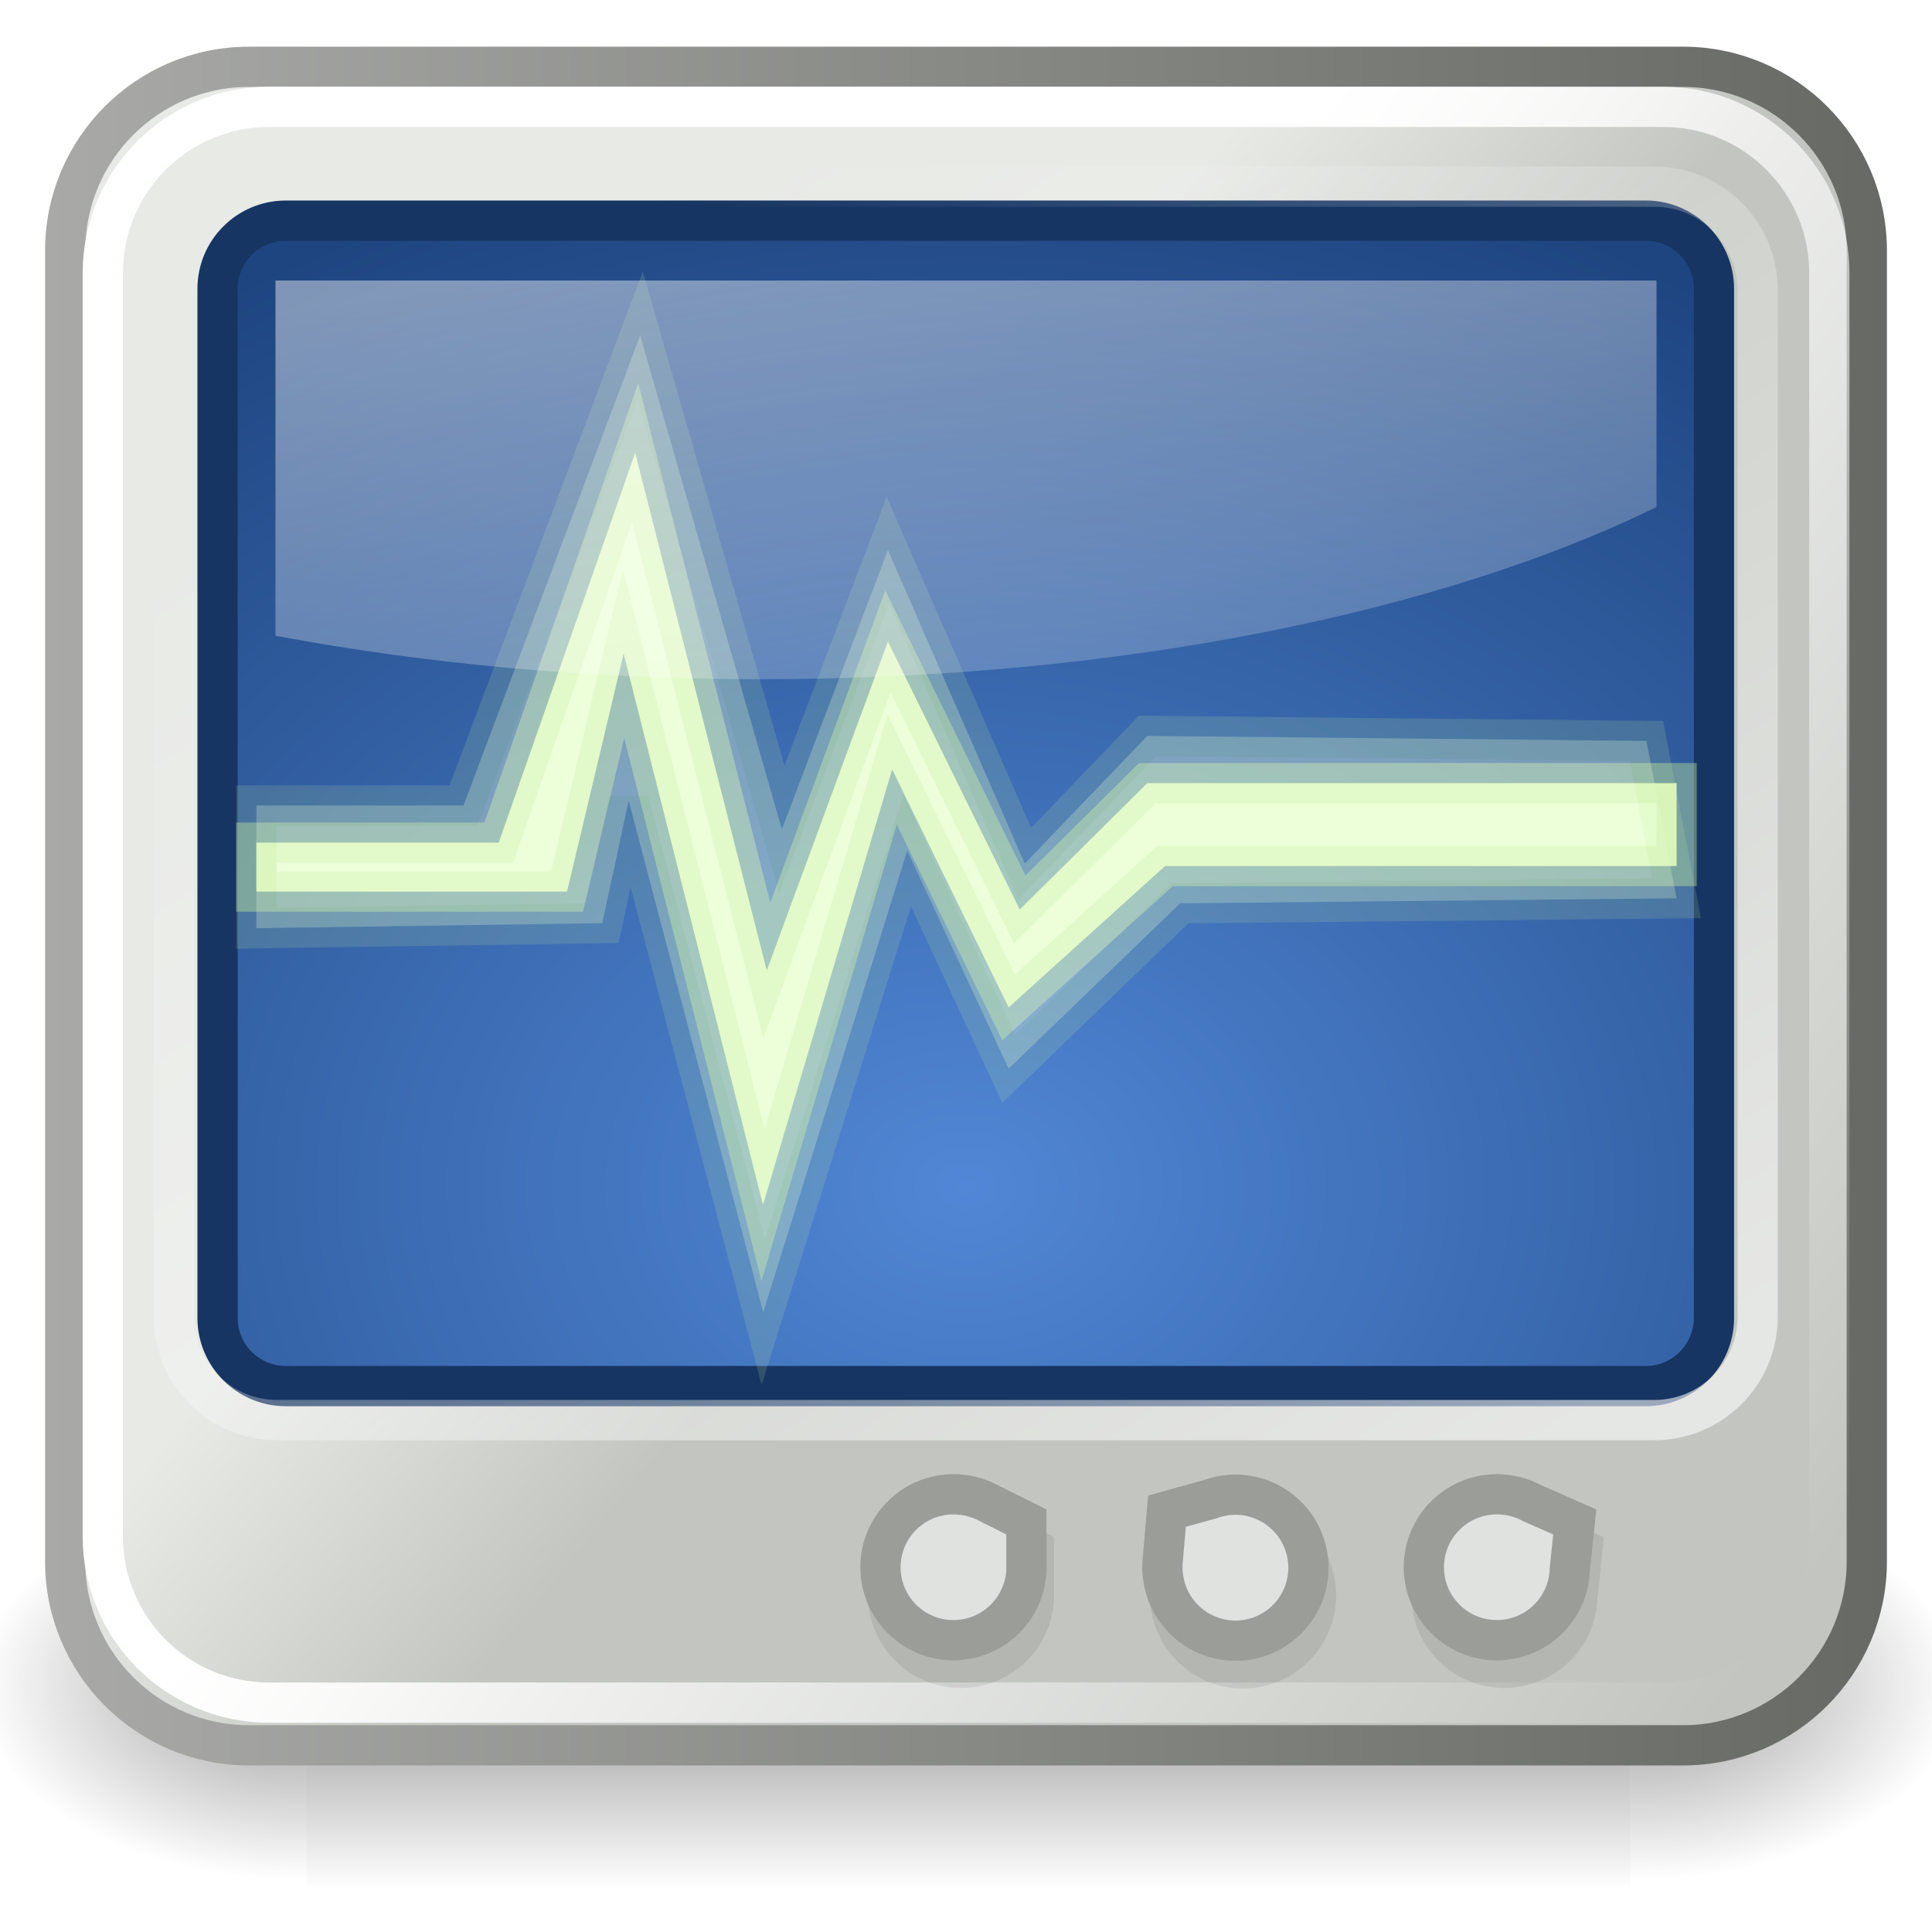
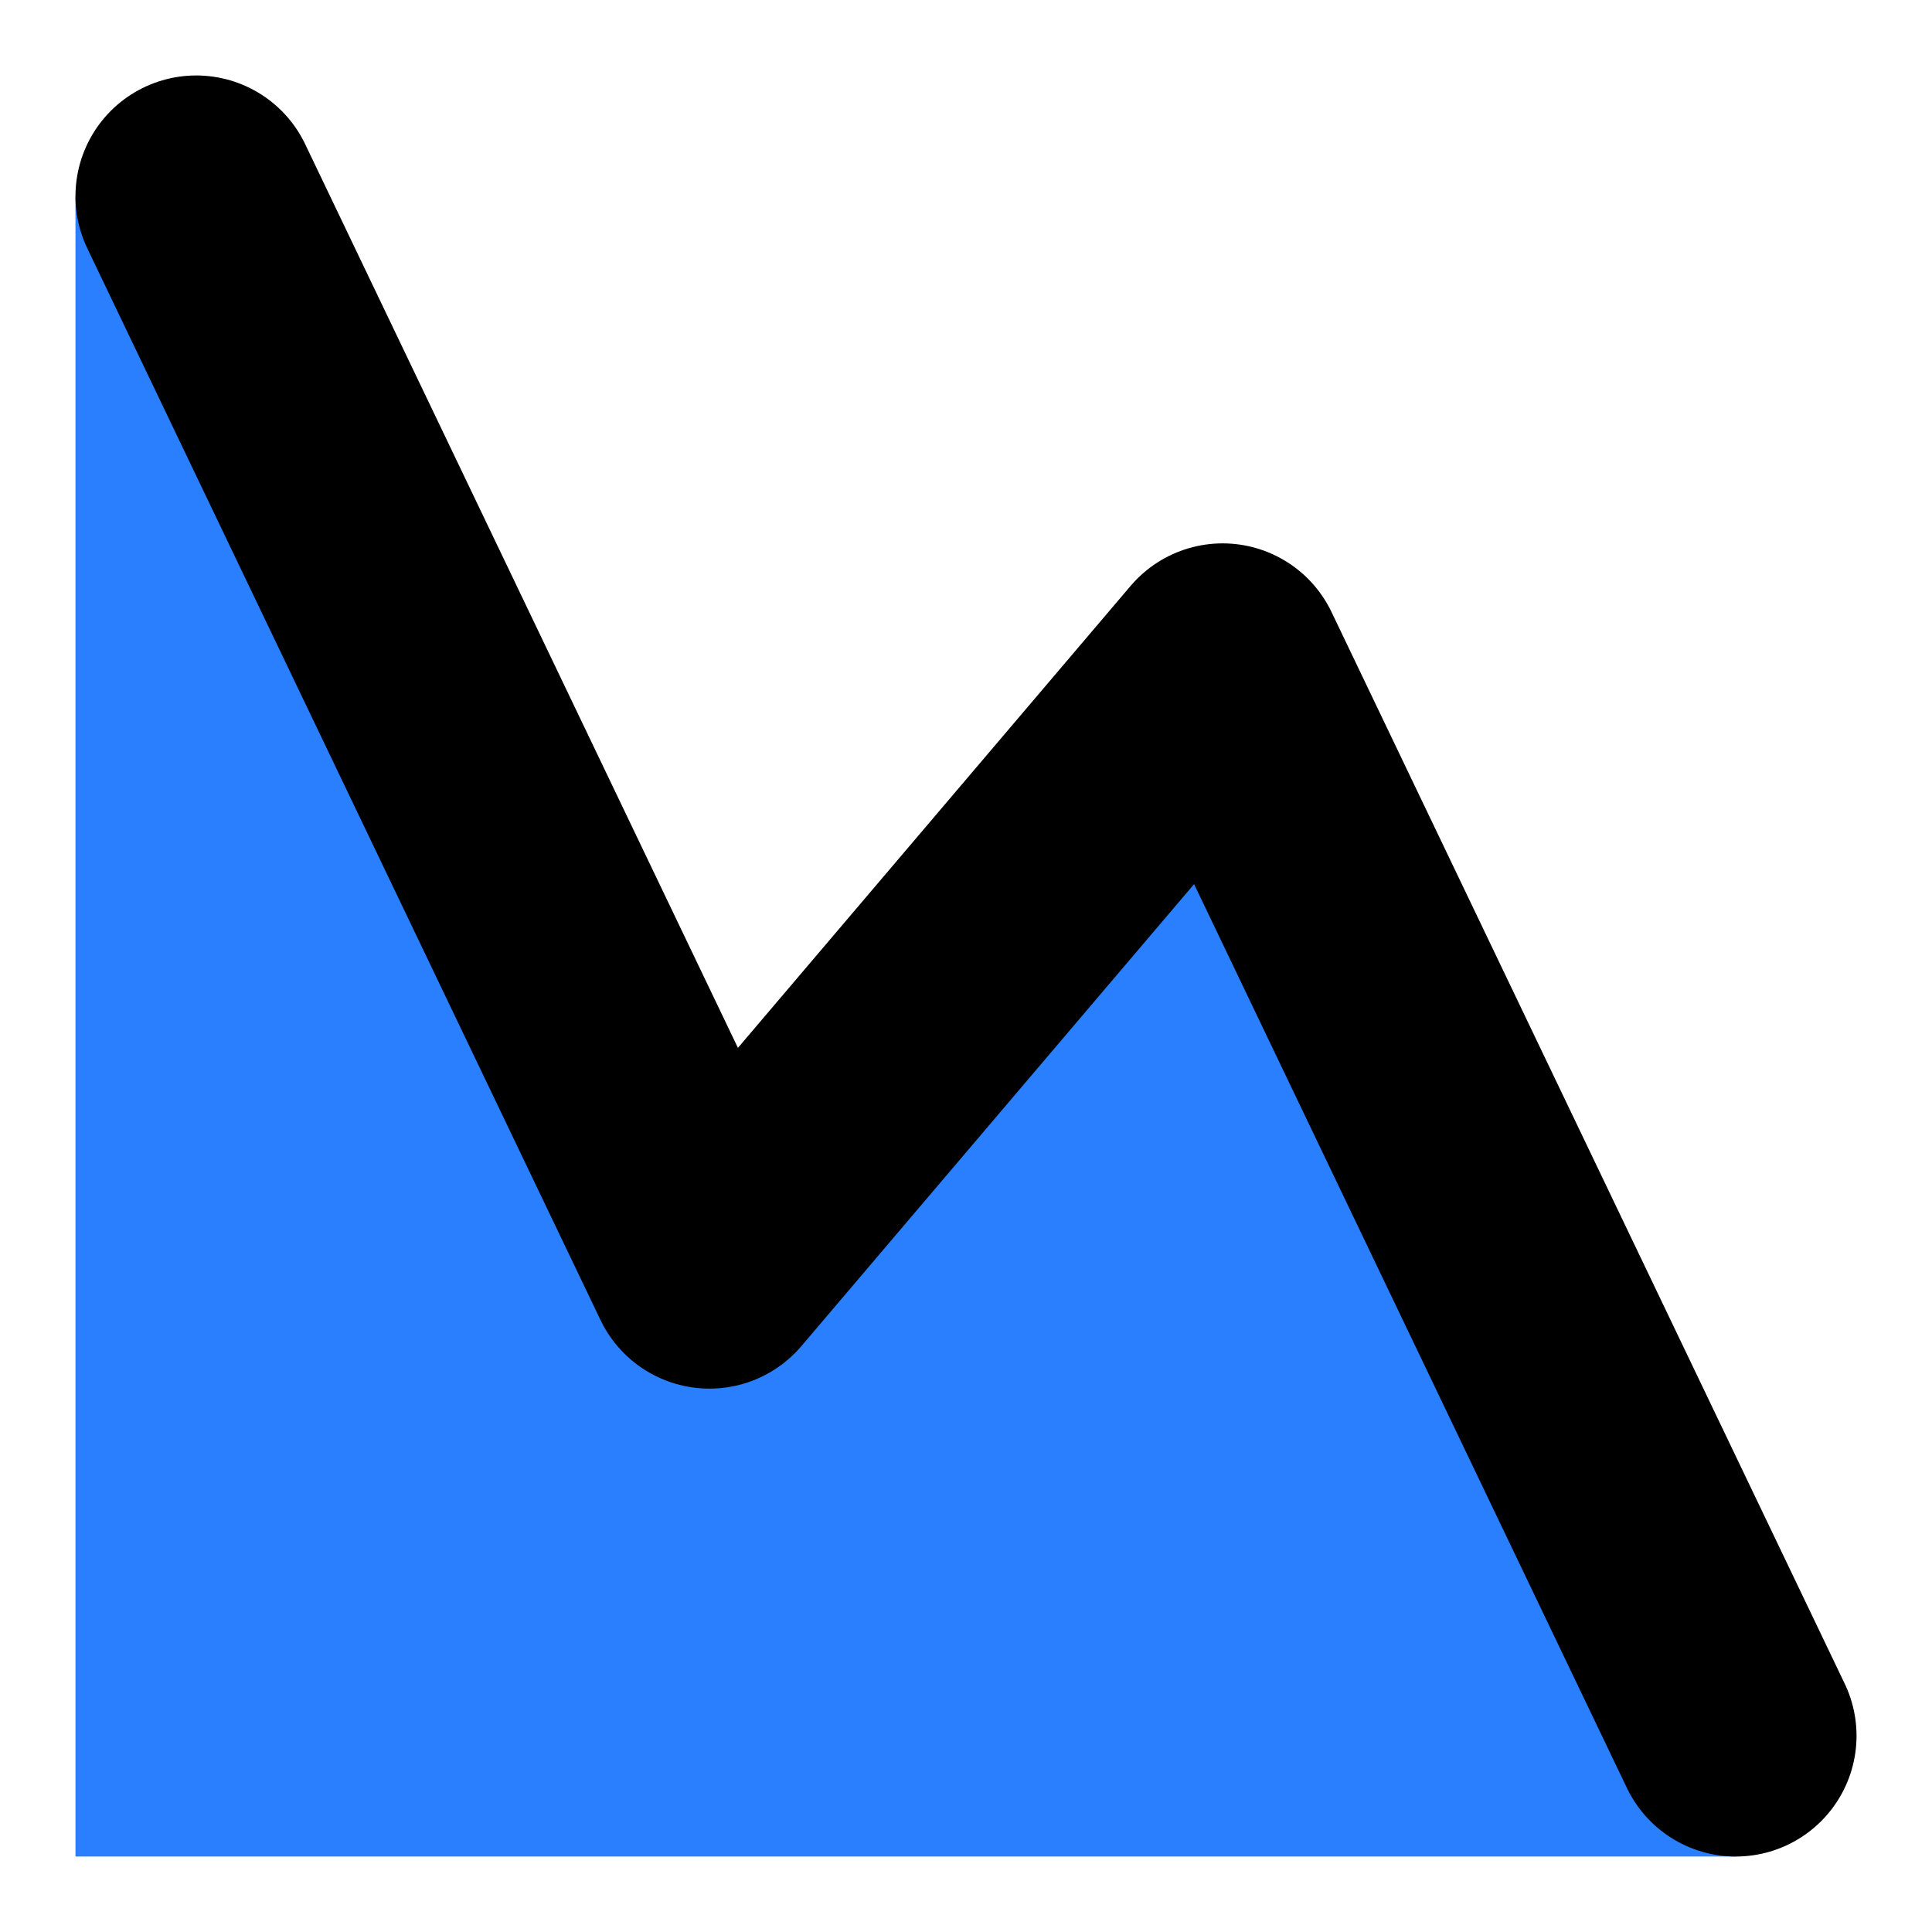
- <svg xmlns="http://www.w3.org/2000/svg" xmlns:xlink="http://www.w3.org/1999/xlink" width="48px" height="48px" id="svg1306">
-   <defs id="defs1308">
-     <radialGradient xlink:href="#linearGradient5060" id="radialGradient5031" gradientUnits="userSpaceOnUse" gradientTransform="matrix(-2.774389,0,0,1.969706,112.7623,-872.8854)" cx="605.714" cy="486.648" fx="605.714" fy="486.648" r="117.143" />
-     <linearGradient id="linearGradient5060">
-       <stop style="stop-color:black;stop-opacity:1;" offset="0" id="stop5062" />
-       <stop style="stop-color:black;stop-opacity:0;" offset="1" id="stop5064" />
-     </linearGradient>
-     <radialGradient xlink:href="#linearGradient5060" id="radialGradient5029" gradientUnits="userSpaceOnUse" gradientTransform="matrix(2.774389,0,0,1.969706,-1891.633,-872.8854)" cx="605.714" cy="486.648" fx="605.714" fy="486.648" r="117.143" />
-     <linearGradient id="linearGradient5048">
-       <stop style="stop-color:black;stop-opacity:0;" offset="0" id="stop5050" />
-       <stop id="stop5056" offset="0.5" style="stop-color:black;stop-opacity:1;" />
-       <stop style="stop-color:black;stop-opacity:0;" offset="1" id="stop5052" />
-     </linearGradient>
-     <linearGradient xlink:href="#linearGradient5048" id="linearGradient5027" gradientUnits="userSpaceOnUse" gradientTransform="matrix(2.774389,0,0,1.969706,-1892.179,-872.8854)" x1="302.857" y1="366.648" x2="302.857" y2="609.505" />
-     <linearGradient id="linearGradient2223">
-       <stop style="stop-color:#ffffff;stop-opacity:1;" offset="0" id="stop2225" />
-       <stop style="stop-color:#ffffff;stop-opacity:0;" offset="1" id="stop2229" />
-     </linearGradient>
-     <linearGradient id="linearGradient2222">
-       <stop style="stop-color:#5187d6;stop-opacity:1;" offset="0" id="stop2224" />
-       <stop style="stop-color:#1e4580;stop-opacity:1;" offset="1" id="stop2227" />
-     </linearGradient>
-     <linearGradient id="linearGradient3090">
-       <stop style="stop-color:#626c07;stop-opacity:1;" offset="0" id="stop3092" />
-       <stop style="stop-color:#313603;stop-opacity:1;" offset="1" id="stop3094" />
-     </linearGradient>
-     <linearGradient id="linearGradient2238">
-       <stop style="stop-color:#ffffff;stop-opacity:1;" offset="0" id="stop2240" />
-       <stop style="stop-color:#ffffff;stop-opacity:0;" offset="1" id="stop2242" />
-     </linearGradient>
-     <linearGradient id="linearGradient2224">
-       <stop style="stop-color:#32342f;stop-opacity:0.546;" offset="0" id="stop2226" />
-       <stop style="stop-color:#32342f;stop-opacity:0;" offset="1" id="stop2228" />
-     </linearGradient>
-     <linearGradient id="linearGradient2214">
-       <stop style="stop-color:#a9aaa7;stop-opacity:1;" offset="0" id="stop2216" />
-       <stop style="stop-color:#676964;stop-opacity:1;" offset="1" id="stop2218" />
-     </linearGradient>
-     <linearGradient id="linearGradient2206">
-       <stop style="stop-color:#c3c6c0;stop-opacity:1;" offset="0" id="stop2208" />
-       <stop style="stop-color:#e8eae6;stop-opacity:1;" offset="1" id="stop2210" />
-     </linearGradient>
-     <linearGradient id="linearGradient2198">
-       <stop style="stop-color:#32342f;stop-opacity:1;" offset="0" id="stop2200" />
-       <stop style="stop-color:#171816;stop-opacity:1;" offset="1" id="stop2202" />
-     </linearGradient>
-     <linearGradient id="linearGradient2180">
-       <stop style="stop-color:#ffffff;stop-opacity:1;" offset="0" id="stop2182" />
-       <stop style="stop-color:#ffffff;stop-opacity:0;" offset="1" id="stop2184" />
-     </linearGradient>
-     <linearGradient xlink:href="#linearGradient2206" id="linearGradient2212" x1="25.861" y1="26.134" x2="18.3" y2="19.568" gradientUnits="userSpaceOnUse" gradientTransform="matrix(0.952387,0,0,1.018339,1.142599,-1.941627)" />
-     <linearGradient xlink:href="#linearGradient2214" id="linearGradient2220" x1="0.001" y1="24.012" x2="47.999" y2="24.012" gradientUnits="userSpaceOnUse" gradientTransform="matrix(0.952387,0,0,1.018339,1.142599,-1.941627)" />
-     <radialGradient xlink:href="#linearGradient2224" id="radialGradient2230" cx="24.042" cy="42.242" fx="24.042" fy="42.242" r="17.577" gradientTransform="matrix(1,0,0,0.304598,-5.757924e-16,29.37527)" gradientUnits="userSpaceOnUse" />
-     <linearGradient xlink:href="#linearGradient2238" id="linearGradient2244" x1="20.339" y1="19.637" x2="46.092" y2="39.708" gradientUnits="userSpaceOnUse" gradientTransform="matrix(0.952387,0,0,1.015657,1.142599,-0.876325)" />
-     <linearGradient xlink:href="#linearGradient2180" id="linearGradient1340" gradientUnits="userSpaceOnUse" gradientTransform="matrix(3.809547,0,0,1.750325,-16.00036,-15.78719)" x1="8.821" y1="12.538" x2="12.499" y2="24.238" />
-     <radialGradient xlink:href="#linearGradient2222" id="radialGradient2229" cx="23.994" cy="32.267" fx="23.994" fy="32.267" r="19.089" gradientTransform="matrix(1.768625,-1.961257e-23,1.552064e-23,1.387102,-18.44248,-15.29268)" gradientUnits="userSpaceOnUse" />
-     <linearGradient xlink:href="#linearGradient2223" id="linearGradient2231" x1="35.694" y1="37.334" x2="15.044" y2="5.959" gradientUnits="userSpaceOnUse" />
-   </defs>
+ <svg xmlns="http://www.w3.org/2000/svg" width="128px" height="128px" viewBox="0 0 128 128" version="1.1" id="SVGRoot">
+   <defs id="defs815" />
  <g id="layer1">
-     <g id="g5022" transform="matrix(2.454499e-2,0,0,2.086758e-2,45.89369,40.09109)">
-       <rect y="-150.697" x="-1559.252" height="478.357" width="1339.633" id="rect4173" style="opacity:0.402;color:black;fill:url(#linearGradient5027);fill-opacity:1;fill-rule:nonzero;stroke:none;stroke-width:1;stroke-linecap:round;stroke-linejoin:miter;marker:none;marker-start:none;marker-mid:none;marker-end:none;stroke-miterlimit:4;stroke-dasharray:none;stroke-dashoffset:0;stroke-opacity:1;visibility:visible;display:inline;overflow:visible" />
-       <path id="path5058" d="M -219.619,-150.68 C -219.619,-150.68 -219.619,327.65 -219.619,327.65 C -76.745,328.551 125.781,220.481 125.781,88.454 C 125.781,-43.572 -33.655,-150.68 -219.619,-150.68 z " style="opacity:0.402;color:black;fill:url(#radialGradient5029);fill-opacity:1;fill-rule:nonzero;stroke:none;stroke-width:1;stroke-linecap:round;stroke-linejoin:miter;marker:none;marker-start:none;marker-mid:none;marker-end:none;stroke-miterlimit:4;stroke-dasharray:none;stroke-dashoffset:0;stroke-opacity:1;visibility:visible;display:inline;overflow:visible" />
-       <path style="opacity:0.402;color:black;fill:url(#radialGradient5031);fill-opacity:1;fill-rule:nonzero;stroke:none;stroke-width:1;stroke-linecap:round;stroke-linejoin:miter;marker:none;marker-start:none;marker-mid:none;marker-end:none;stroke-miterlimit:4;stroke-dasharray:none;stroke-dashoffset:0;stroke-opacity:1;visibility:visible;display:inline;overflow:visible" d="M -1559.252,-150.68 C -1559.252,-150.68 -1559.252,327.65 -1559.252,327.65 C -1702.127,328.551 -1904.652,220.481 -1904.652,88.454 C -1904.652,-43.572 -1745.216,-150.68 -1559.252,-150.68 z " id="path5018" />
-     </g>
-     <rect style="opacity:1;fill:url(#linearGradient2212);fill-opacity:1;fill-rule:evenodd;stroke:url(#linearGradient2220);stroke-width:1;stroke-linecap:round;stroke-linejoin:round;stroke-miterlimit:4;stroke-dasharray:none;stroke-dashoffset:0;stroke-opacity:1" id="rect1316" width="44.76" height="41.702" x="1.62" y="1.66" rx="4.566" ry="4.566" />
-     <rect style="opacity:1;fill:url(#radialGradient2229);fill-opacity:1;fill-rule:evenodd;stroke:#173562;stroke-width:1;stroke-linecap:round;stroke-linejoin:round;stroke-miterlimit:4;stroke-dasharray:none;stroke-dashoffset:0;stroke-opacity:1" id="rect1314" width="37.178" height="28.955" x="5.405" y="5.482" rx="1.695" ry="1.695" />
-     <path style="opacity:1;fill:#ecffd9;fill-opacity:1;fill-rule:evenodd;stroke:#c3ea9b;stroke-width:1;stroke-linecap:butt;stroke-linejoin:miter;stroke-miterlimit:10;stroke-dasharray:none;stroke-opacity:0.416" d="M 12.391,20.935 L 6.369,20.935 L 6.369,22.152 L 14.088,22.152 L 15.494,16.239 L 18.956,29.937 L 22.165,19.117 L 25.059,25.029 L 28.946,21.517 L 41.655,21.517 L 41.655,19.457 L 28.505,19.457 L 25.335,22.597 L 22.06,15.938 L 19.05,24.112 L 15.781,11.249 L 12.391,20.935 z " id="path2188" />
-     <rect style="opacity:1;fill:none;fill-opacity:1;fill-rule:evenodd;stroke:url(#linearGradient2244);stroke-width:1;stroke-linecap:round;stroke-linejoin:round;stroke-miterlimit:4;stroke-dasharray:none;stroke-dashoffset:0;stroke-opacity:1" id="rect2232" width="42.895" height="39.647" x="2.554" y="2.654" rx="4.13" ry="4.13" />
-     <path id="path3088" d="M 11.516,20.012 L 6.369,20.012 L 6.369,23.061 L 14.963,22.936 L 15.619,19.893 L 18.963,32.602 L 22.54,21.135 L 25.059,26.551 L 29.321,22.443 L 41.655,22.318 L 40.905,18.408 L 28.505,18.283 L 25.46,21.456 L 22.06,13.666 L 19.425,20.604 L 15.906,8.334 L 11.516,20.012 z " style="opacity:0.381;fill:#ecffd9;fill-opacity:1;fill-rule:evenodd;stroke:#c3ea9b;stroke-width:1;stroke-linecap:butt;stroke-linejoin:miter;stroke-miterlimit:4;stroke-dasharray:none;stroke-opacity:0.416" />
-     <path style="opacity:0.432;fill:url(#linearGradient1340);fill-opacity:1;fill-rule:evenodd;stroke:none;stroke-width:1;stroke-linecap:round;stroke-linejoin:round;stroke-miterlimit:4;stroke-dasharray:none;stroke-dashoffset:0;stroke-opacity:1" d="M 6.844,6.969 L 6.844,15.795 C 10.514,16.483 14.583,16.875 18.875,16.875 C 27.81,16.875 35.812,15.21 41.156,12.597 L 41.156,6.969 L 6.844,6.969 z " id="rect2178" />
-     <g id="g3126" style="opacity:0.08;fill:#000000;fill-opacity:1;stroke:#000000;stroke-opacity:1" transform="translate(0.1875,0.6875)">
-       <path style="opacity:1;color:#000000;fill:#000000;fill-opacity:1;fill-rule:nonzero;stroke:#000000;stroke-width:1;stroke-linecap:butt;stroke-linejoin:miter;marker:none;marker-start:none;marker-mid:none;marker-end:none;stroke-miterlimit:10;stroke-dasharray:none;stroke-dashoffset:0;stroke-opacity:1;visibility:visible;display:inline;overflow:visible" d="M 39.125,37.812 L 38.062,37.344 C 37.806,37.204 37.5,37.125 37.188,37.125 C 36.187,37.125 35.375,37.937 35.375,38.938 C 35.375,39.938 36.187,40.75 37.188,40.75 C 38.157,40.75 38.951,39.988 39,39.031 C 39,39.024 39,39.008 39,39 L 39.125,37.812 z " id="path3120" />
-       <path id="path3122" d="M 28.993,37.545 L 28.893,38.71 C 28.856,39 28.892,39.313 29.005,39.605 C 29.367,40.538 30.418,41.001 31.35,40.64 C 32.283,40.278 32.747,39.228 32.385,38.295 C 32.035,37.391 31.038,36.925 30.128,37.226 C 30.12,37.228 30.106,37.235 30.099,37.237 L 28.993,37.545 z " style="opacity:1;color:#000000;fill:#000000;fill-opacity:1;fill-rule:nonzero;stroke:#000000;stroke-width:1;stroke-linecap:butt;stroke-linejoin:miter;marker:none;marker-start:none;marker-mid:none;marker-end:none;stroke-miterlimit:10;stroke-dasharray:none;stroke-dashoffset:0;stroke-opacity:1;visibility:visible;display:inline;overflow:visible" />
-       <path style="opacity:1;color:#000000;fill:#000000;fill-opacity:1;fill-rule:nonzero;stroke:#000000;stroke-width:1;stroke-linecap:butt;stroke-linejoin:miter;marker:none;marker-start:none;marker-mid:none;marker-end:none;stroke-miterlimit:10;stroke-dasharray:none;stroke-dashoffset:0;stroke-opacity:1;visibility:visible;display:inline;overflow:visible" d="M 25.5,37.812 L 24.562,37.344 C 24.306,37.204 24,37.125 23.688,37.125 C 22.687,37.125 21.875,37.937 21.875,38.938 C 21.875,39.938 22.687,40.75 23.688,40.75 C 24.657,40.75 25.451,39.988 25.5,39.031 C 25.5,39.024 25.5,39.008 25.5,39 L 25.5,37.812 z " id="path3124" />
-     </g>
-     <path style="opacity:1;color:#000000;fill:#e0e2df;fill-opacity:1;fill-rule:nonzero;stroke:#9b9d99;stroke-width:1;stroke-linecap:butt;stroke-linejoin:miter;marker:none;marker-start:none;marker-mid:none;marker-end:none;stroke-miterlimit:10;stroke-dasharray:none;stroke-dashoffset:0;stroke-opacity:1;visibility:visible;display:inline;overflow:visible" d="M 39.125,37.812 L 38.062,37.344 C 37.806,37.204 37.5,37.125 37.188,37.125 C 36.187,37.125 35.375,37.937 35.375,38.938 C 35.375,39.938 36.187,40.75 37.188,40.75 C 38.157,40.75 38.951,39.988 39,39.031 C 39,39.024 39,39.008 39,39 L 39.125,37.812 z " id="path3111" />
-     <path id="path3116" d="M 28.993,37.545 L 28.893,38.71 C 28.856,39 28.892,39.313 29.005,39.605 C 29.367,40.538 30.418,41.001 31.35,40.64 C 32.283,40.278 32.747,39.228 32.385,38.295 C 32.035,37.391 31.038,36.925 30.128,37.226 C 30.12,37.228 30.106,37.235 30.099,37.237 L 28.993,37.545 z " style="opacity:1;color:#000000;fill:#e0e2df;fill-opacity:1;fill-rule:nonzero;stroke:#9b9d99;stroke-width:1;stroke-linecap:butt;stroke-linejoin:miter;marker:none;marker-start:none;marker-mid:none;marker-end:none;stroke-miterlimit:10;stroke-dasharray:none;stroke-dashoffset:0;stroke-opacity:1;visibility:visible;display:inline;overflow:visible" />
-     <path style="opacity:1;color:#000000;fill:#e0e2df;fill-opacity:1;fill-rule:nonzero;stroke:#9b9d99;stroke-width:1;stroke-linecap:butt;stroke-linejoin:miter;marker:none;marker-start:none;marker-mid:none;marker-end:none;stroke-miterlimit:10;stroke-dasharray:none;stroke-dashoffset:0;stroke-opacity:1;visibility:visible;display:inline;overflow:visible" d="M 25.5,37.812 L 24.562,37.344 C 24.306,37.204 24,37.125 23.688,37.125 C 22.687,37.125 21.875,37.937 21.875,38.938 C 21.875,39.938 22.687,40.75 23.688,40.75 C 24.657,40.75 25.451,39.988 25.5,39.031 C 25.5,39.024 25.5,39.008 25.5,39 L 25.5,37.812 z " id="path3118" />
-     <rect ry="2.57" rx="2.57" y="4.636" x="4.319" height="30.646" width="39.35" id="rect2221" style="opacity:0.574;fill:none;fill-opacity:1;fill-rule:evenodd;stroke:url(#linearGradient2231);stroke-width:1;stroke-linecap:round;stroke-linejoin:round;stroke-miterlimit:4;stroke-dasharray:none;stroke-dashoffset:0;stroke-opacity:1" />
+     <path style="fill:#2a7fff;stroke:none;stroke-width:1px;stroke-linecap:butt;stroke-linejoin:miter;stroke-opacity:1" d="m 5,13 v 110 h 110 v -8 L 81,44 47,84 13,13 Z" id="path5896" />
+     <path style="fill:none;stroke:#000000;stroke-width:16;stroke-linecap:round;stroke-linejoin:round;stroke-miterlimit:4;stroke-dasharray:none;stroke-opacity:1" d="M 115,115 81,44 47,84 13,13" id="path5805" />
  </g>
</svg>
